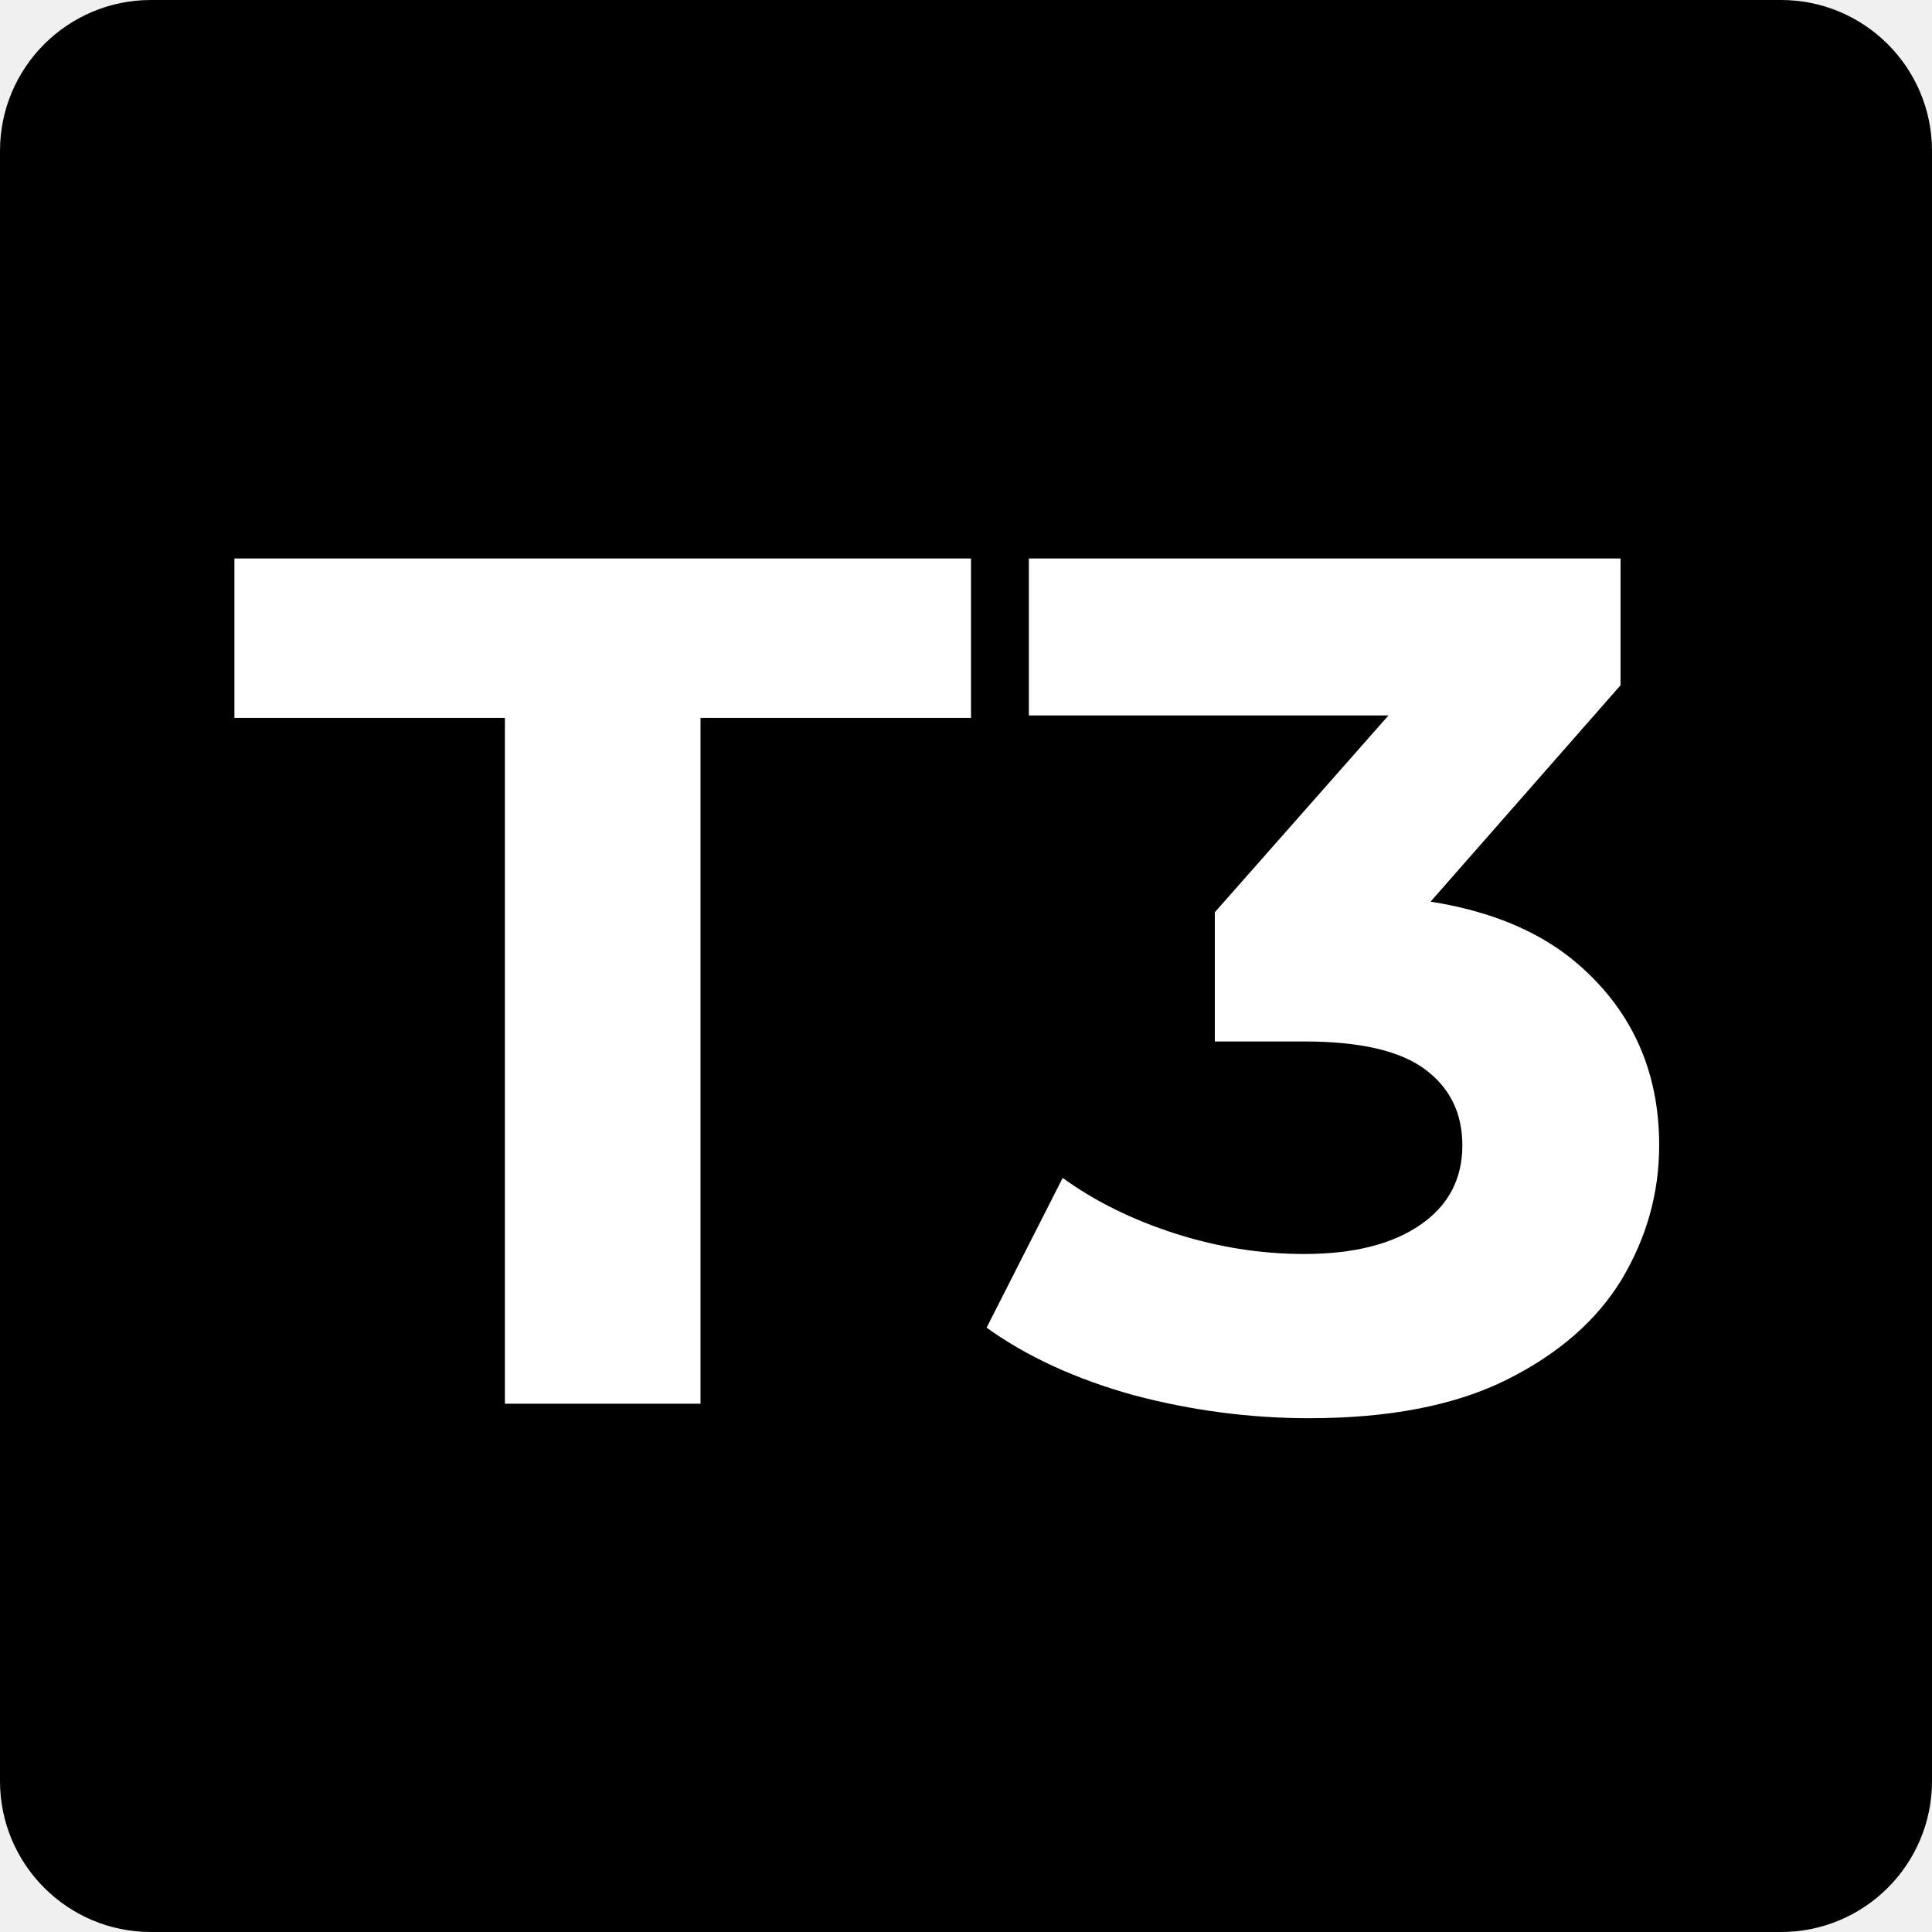
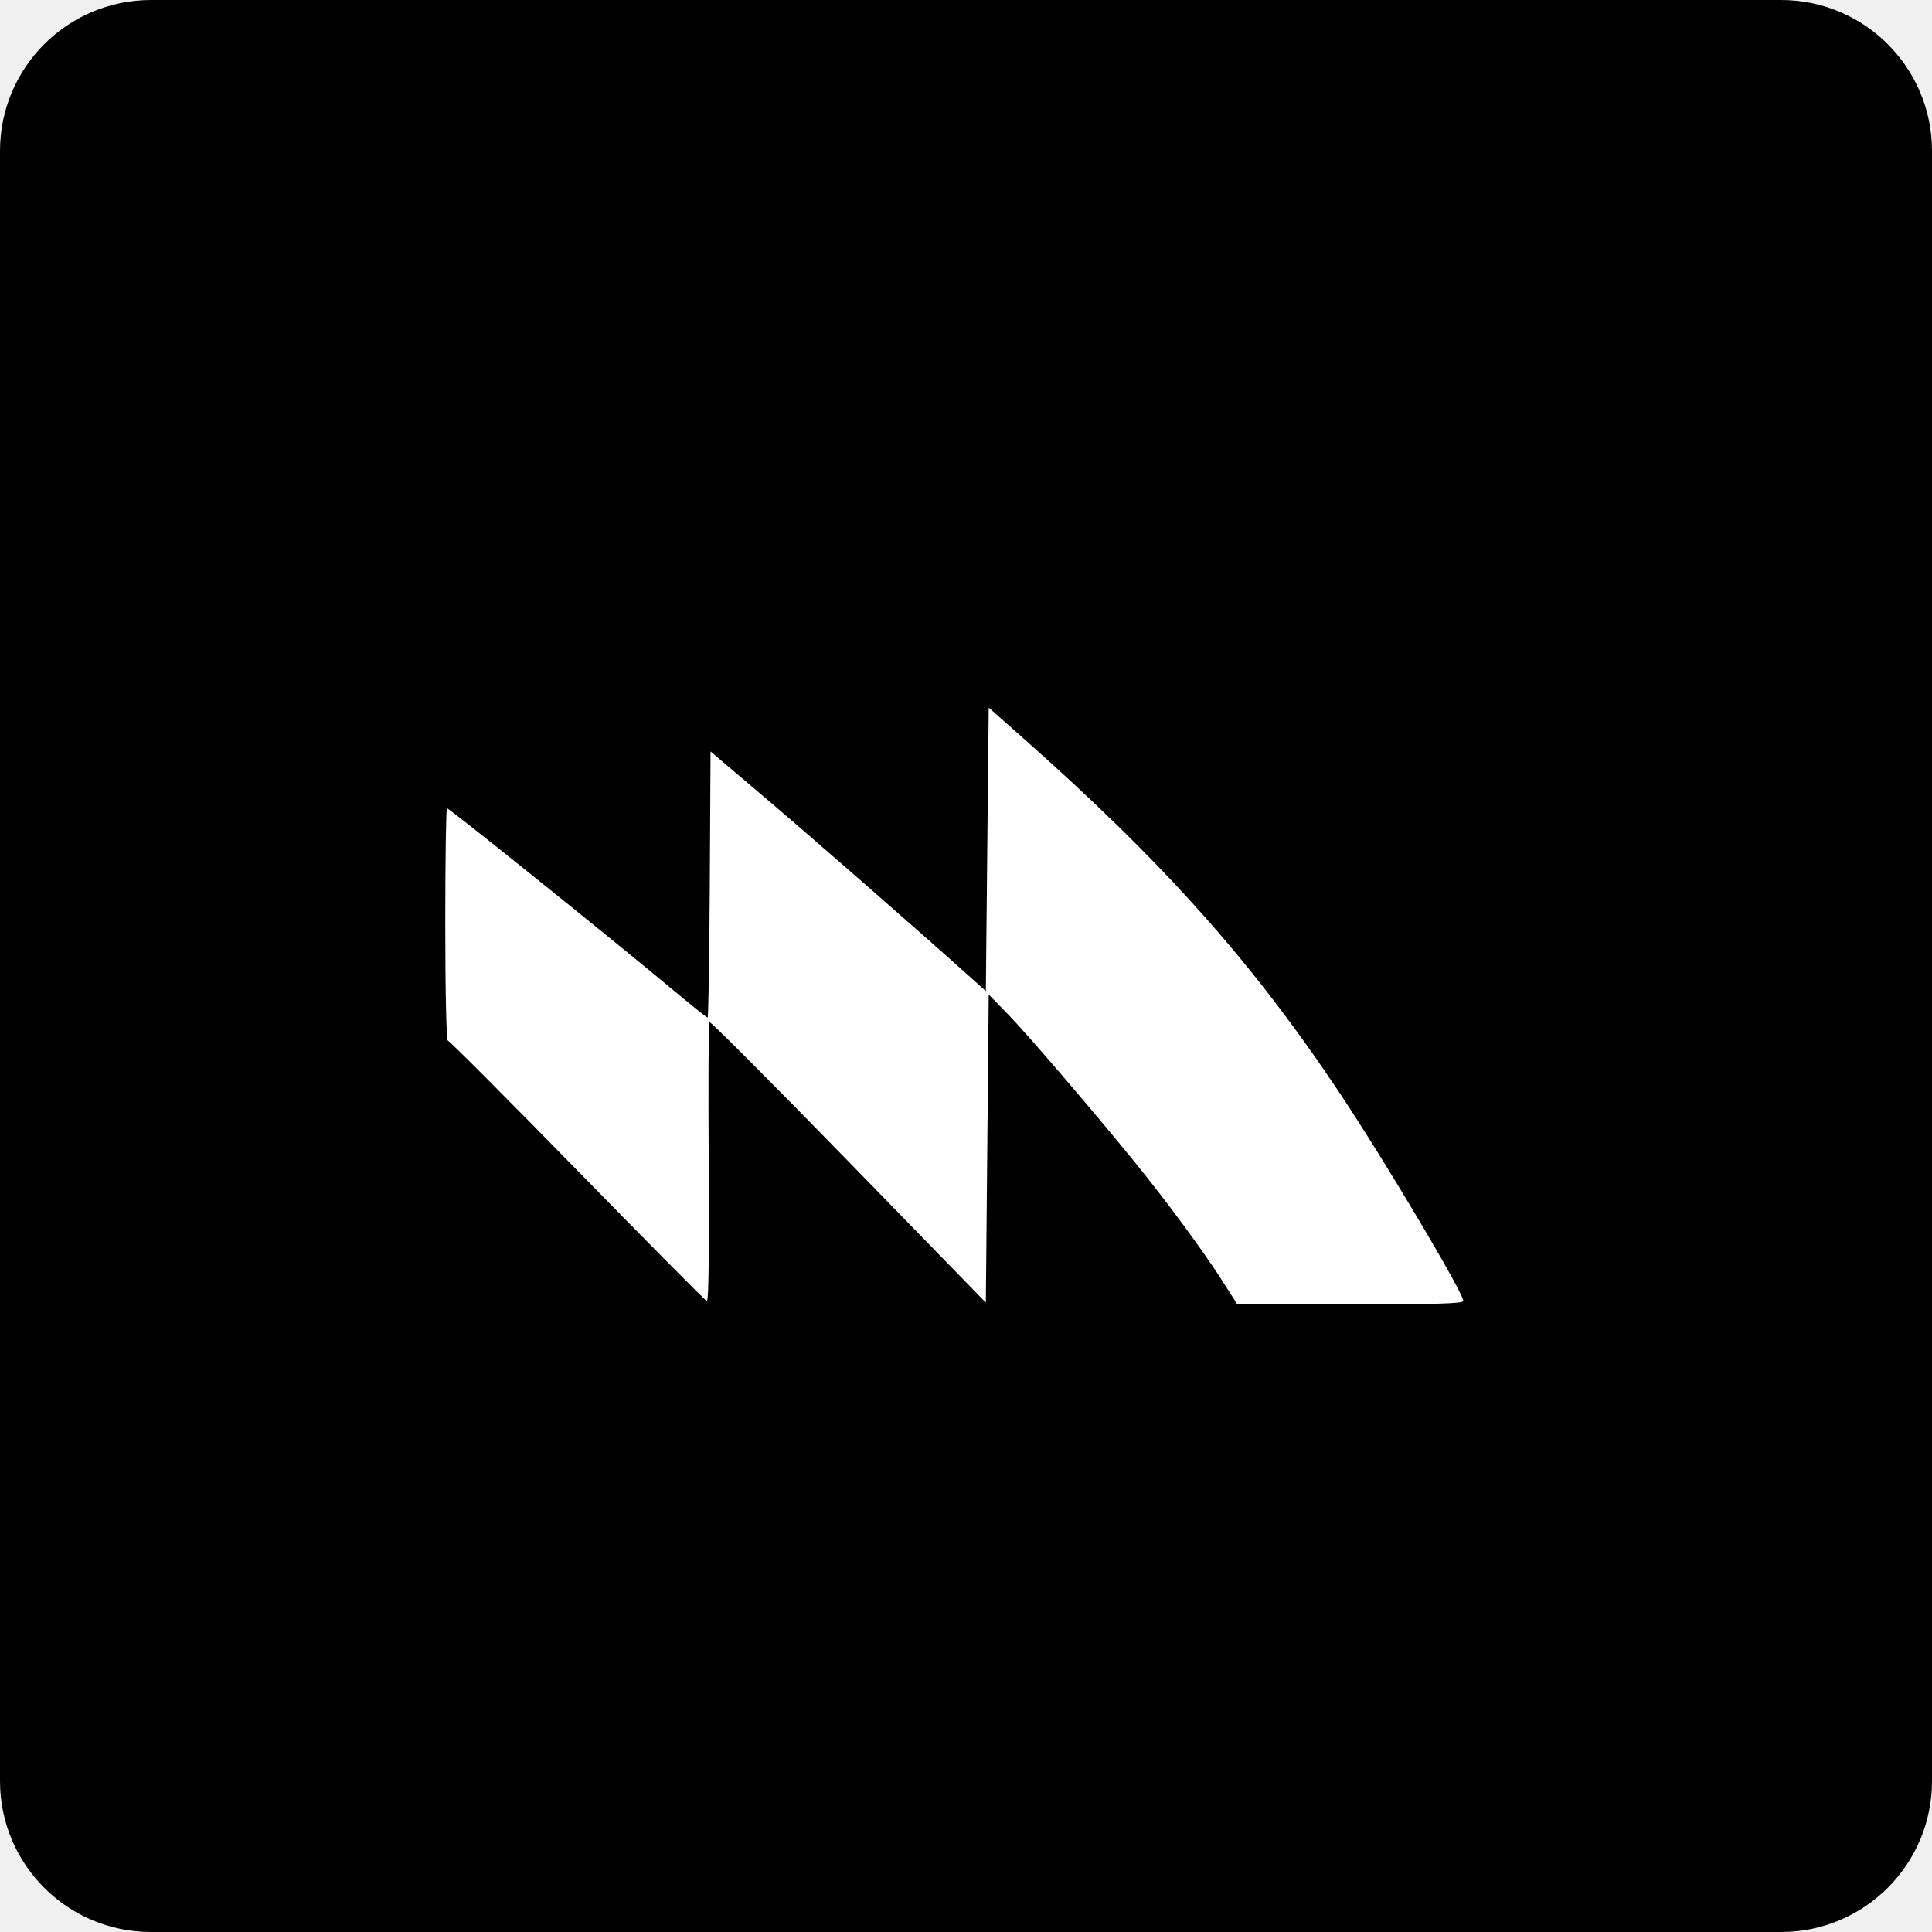
<svg xmlns="http://www.w3.org/2000/svg" width="128" height="128" viewBox="0 0 128 128" fill="none">
-   <path d="M0 10C0 4.477 4.477 0 10 0H118C123.523 0 128 4.477 128 10V118C128 123.523 123.523 128 118 128H10C4.477 128 0 123.523 0 118V10Z" fill="black" />
-   <path d="M33.451 93V47.56H15.531V37H64.331V47.56H46.411V93H33.451ZM86.725 93.96C82.832 93.96 78.965 93.453 75.125 92.44C71.285 91.373 68.032 89.88 65.365 87.96L70.405 78.04C72.539 79.587 75.019 80.813 77.845 81.72C80.672 82.627 83.525 83.08 86.405 83.08C89.659 83.08 92.219 82.44 94.085 81.16C95.952 79.88 96.885 78.12 96.885 75.88C96.885 73.747 96.059 72.067 94.405 70.84C92.752 69.613 90.085 69 86.405 69H80.485V60.44L96.085 42.76L97.525 47.4H68.165V37H107.365V45.4L91.845 63.08L85.285 59.32H89.045C95.925 59.32 101.125 60.867 104.645 63.96C108.165 67.053 109.925 71.027 109.925 75.88C109.925 79.027 109.099 81.987 107.445 84.76C105.792 87.48 103.259 89.693 99.845 91.4C96.432 93.107 92.059 93.96 86.725 93.96Z" fill="white" />
+   <rect width="128" height="128" rx="10" fill="black" />
+   <g transform="translate(29.5 46.9) scale(0.19)">
+     <path d="M270.933 199.75 C264.301 189.349 251.202 171.606 240.109 158 C224.607 138.987 202.841 113.618 196.113 106.722 L189.5 99.945 189 153.657 L188.5 207.369 140.601 158.167 C114.257 131.106 92.44 109.226 92.121 109.546 C91.801 109.866 91.686 131.975 91.864 158.679 C92.073 189.828 91.841 207.099 91.217 206.865 C90.683 206.664 70.34 186.137 46.011 161.25 C21.681 136.363 1.376 116 0.888 116 C0.385 116 0 98.418 0 75.5 C0 53.225 0.269 35 0.598 35 C1.429 35 57.209 79.829 79.245 98.205 C85.704 103.592 91.212 108 91.485 108 C91.757 108 92.097 87.116 92.24 61.592 L92.5 15.184 112 31.744 C128.798 46.009 165.208 77.843 183 93.821 L188.5 98.76 189 49.334 L189.5 -0.093 201 10.08 C250.29 53.685 281.178 88.271 311.732 134.067 C327.498 157.699 355 203.939 355 206.815 C355 207.708 345.295 208 315.596 208 L276.193 208 270.933 199.75 Z" fill="white" />
+   </g>
</svg>
